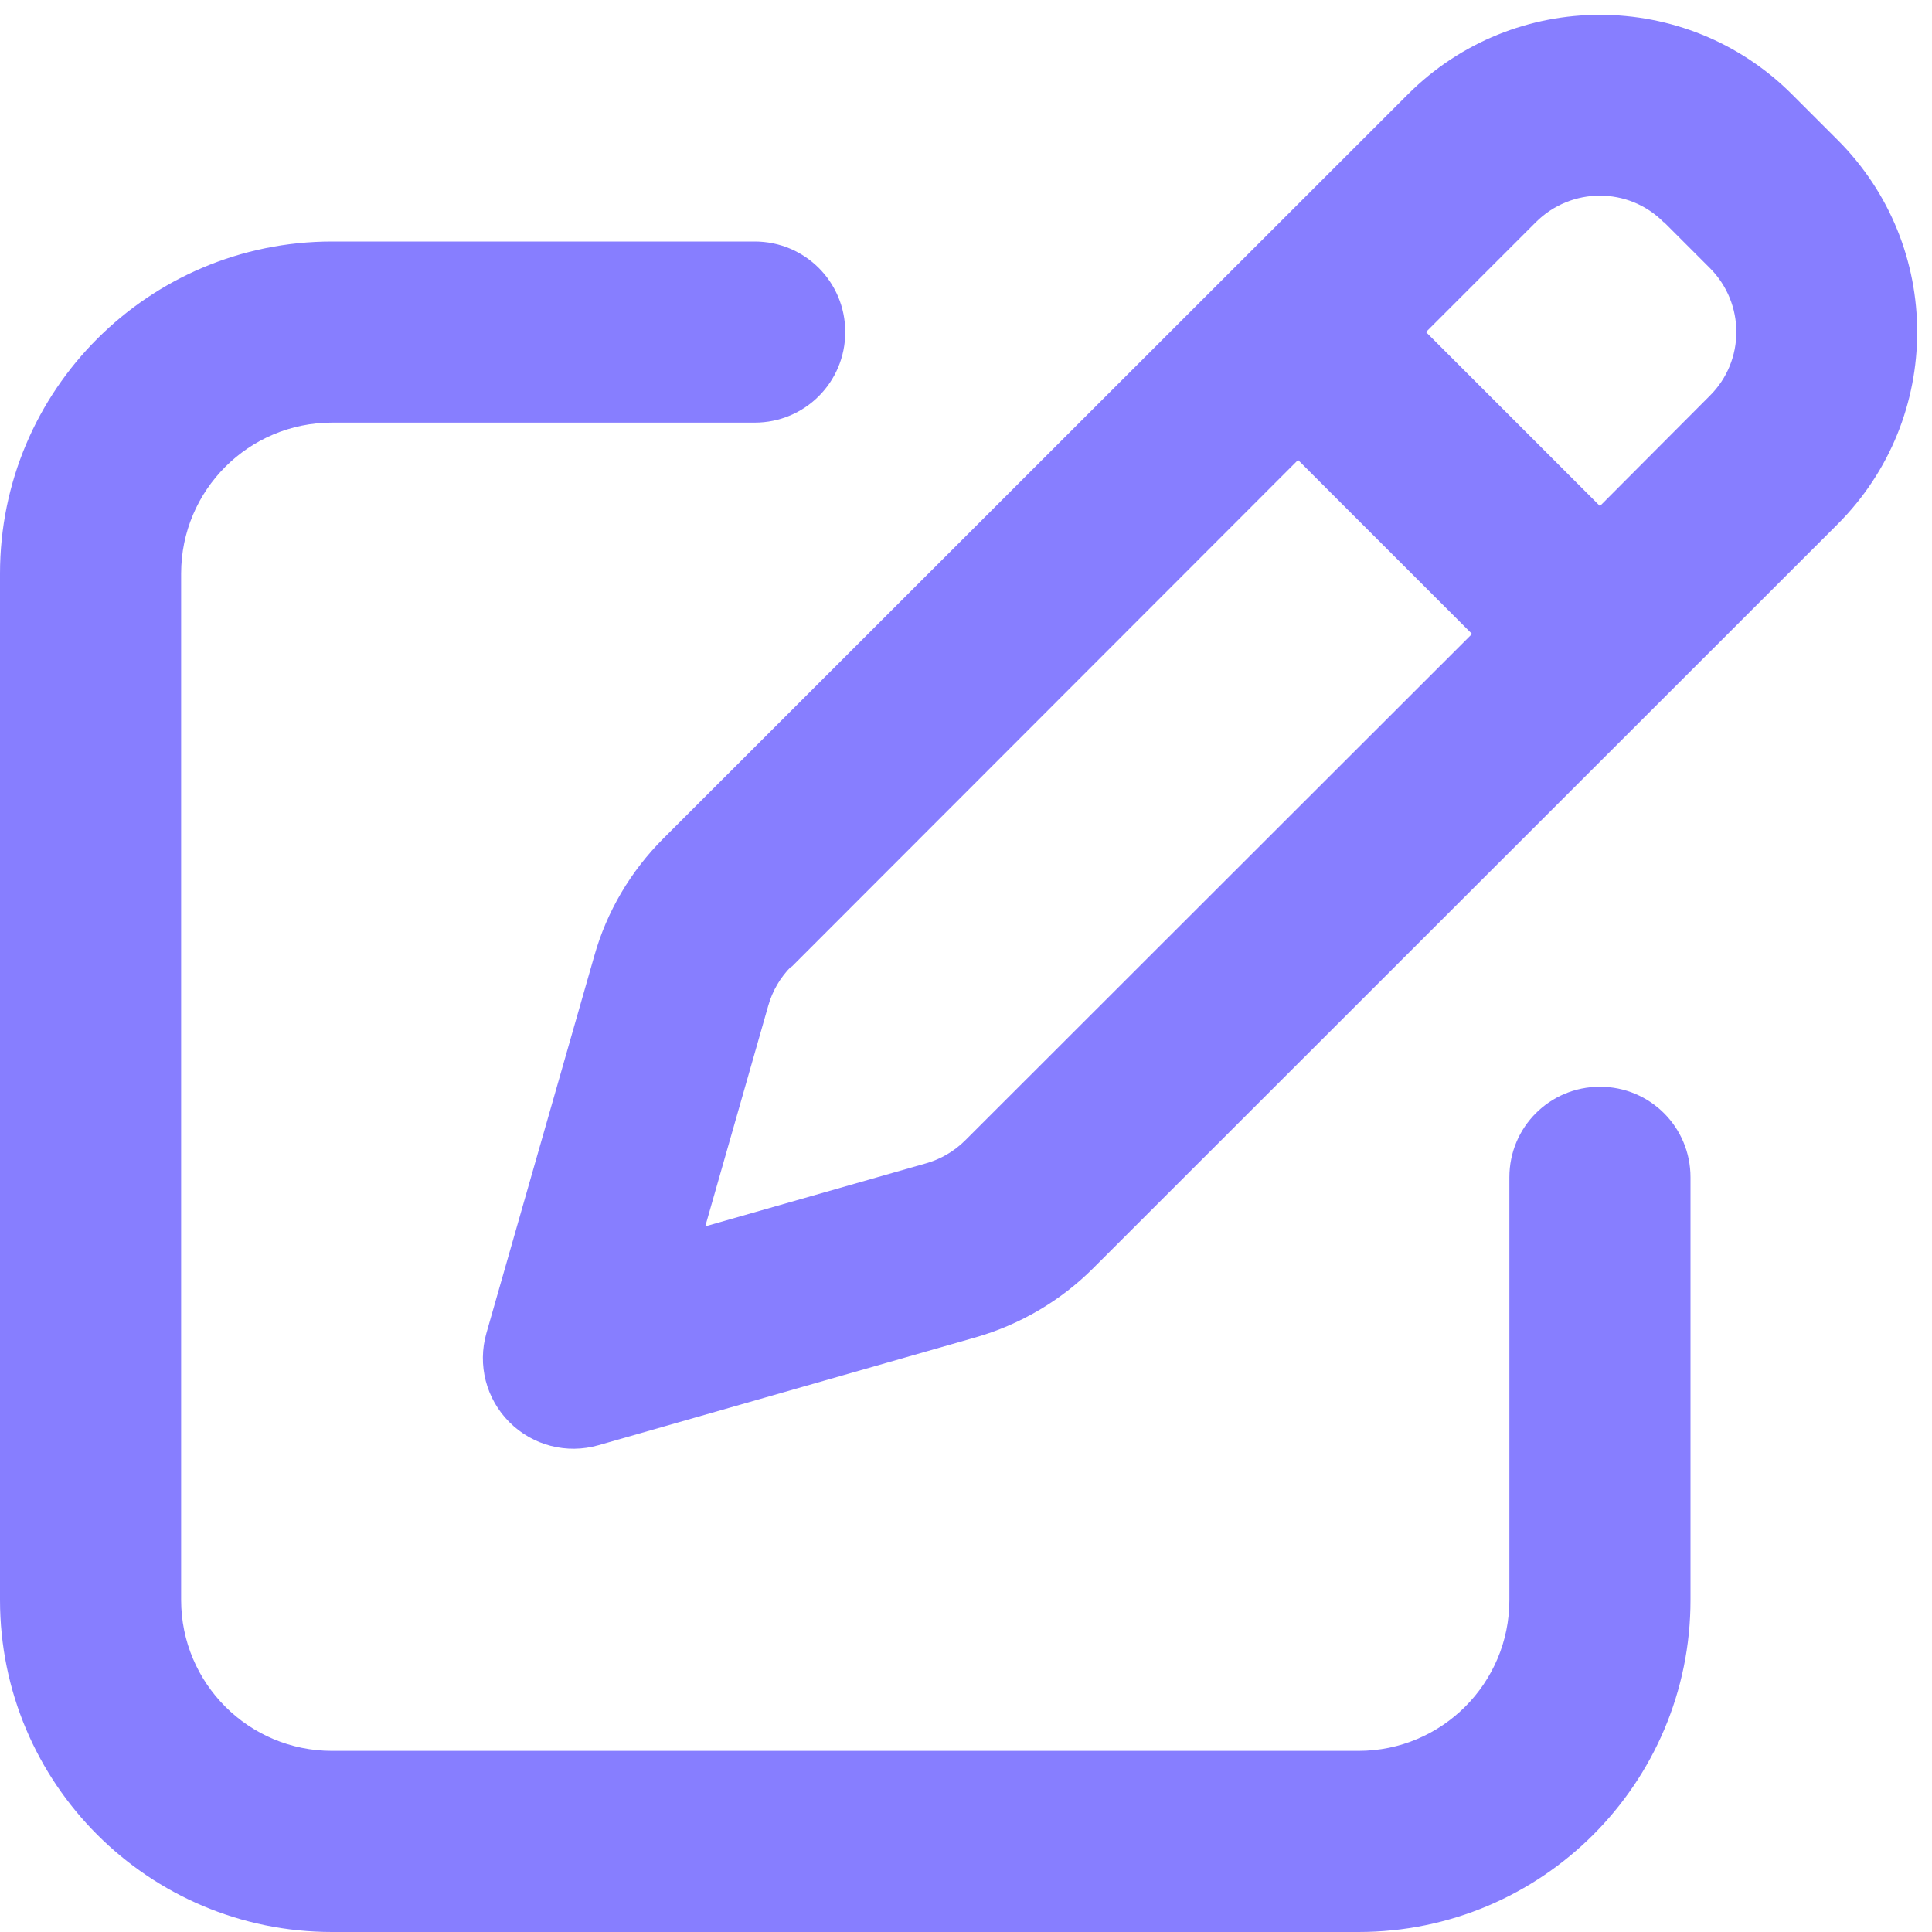
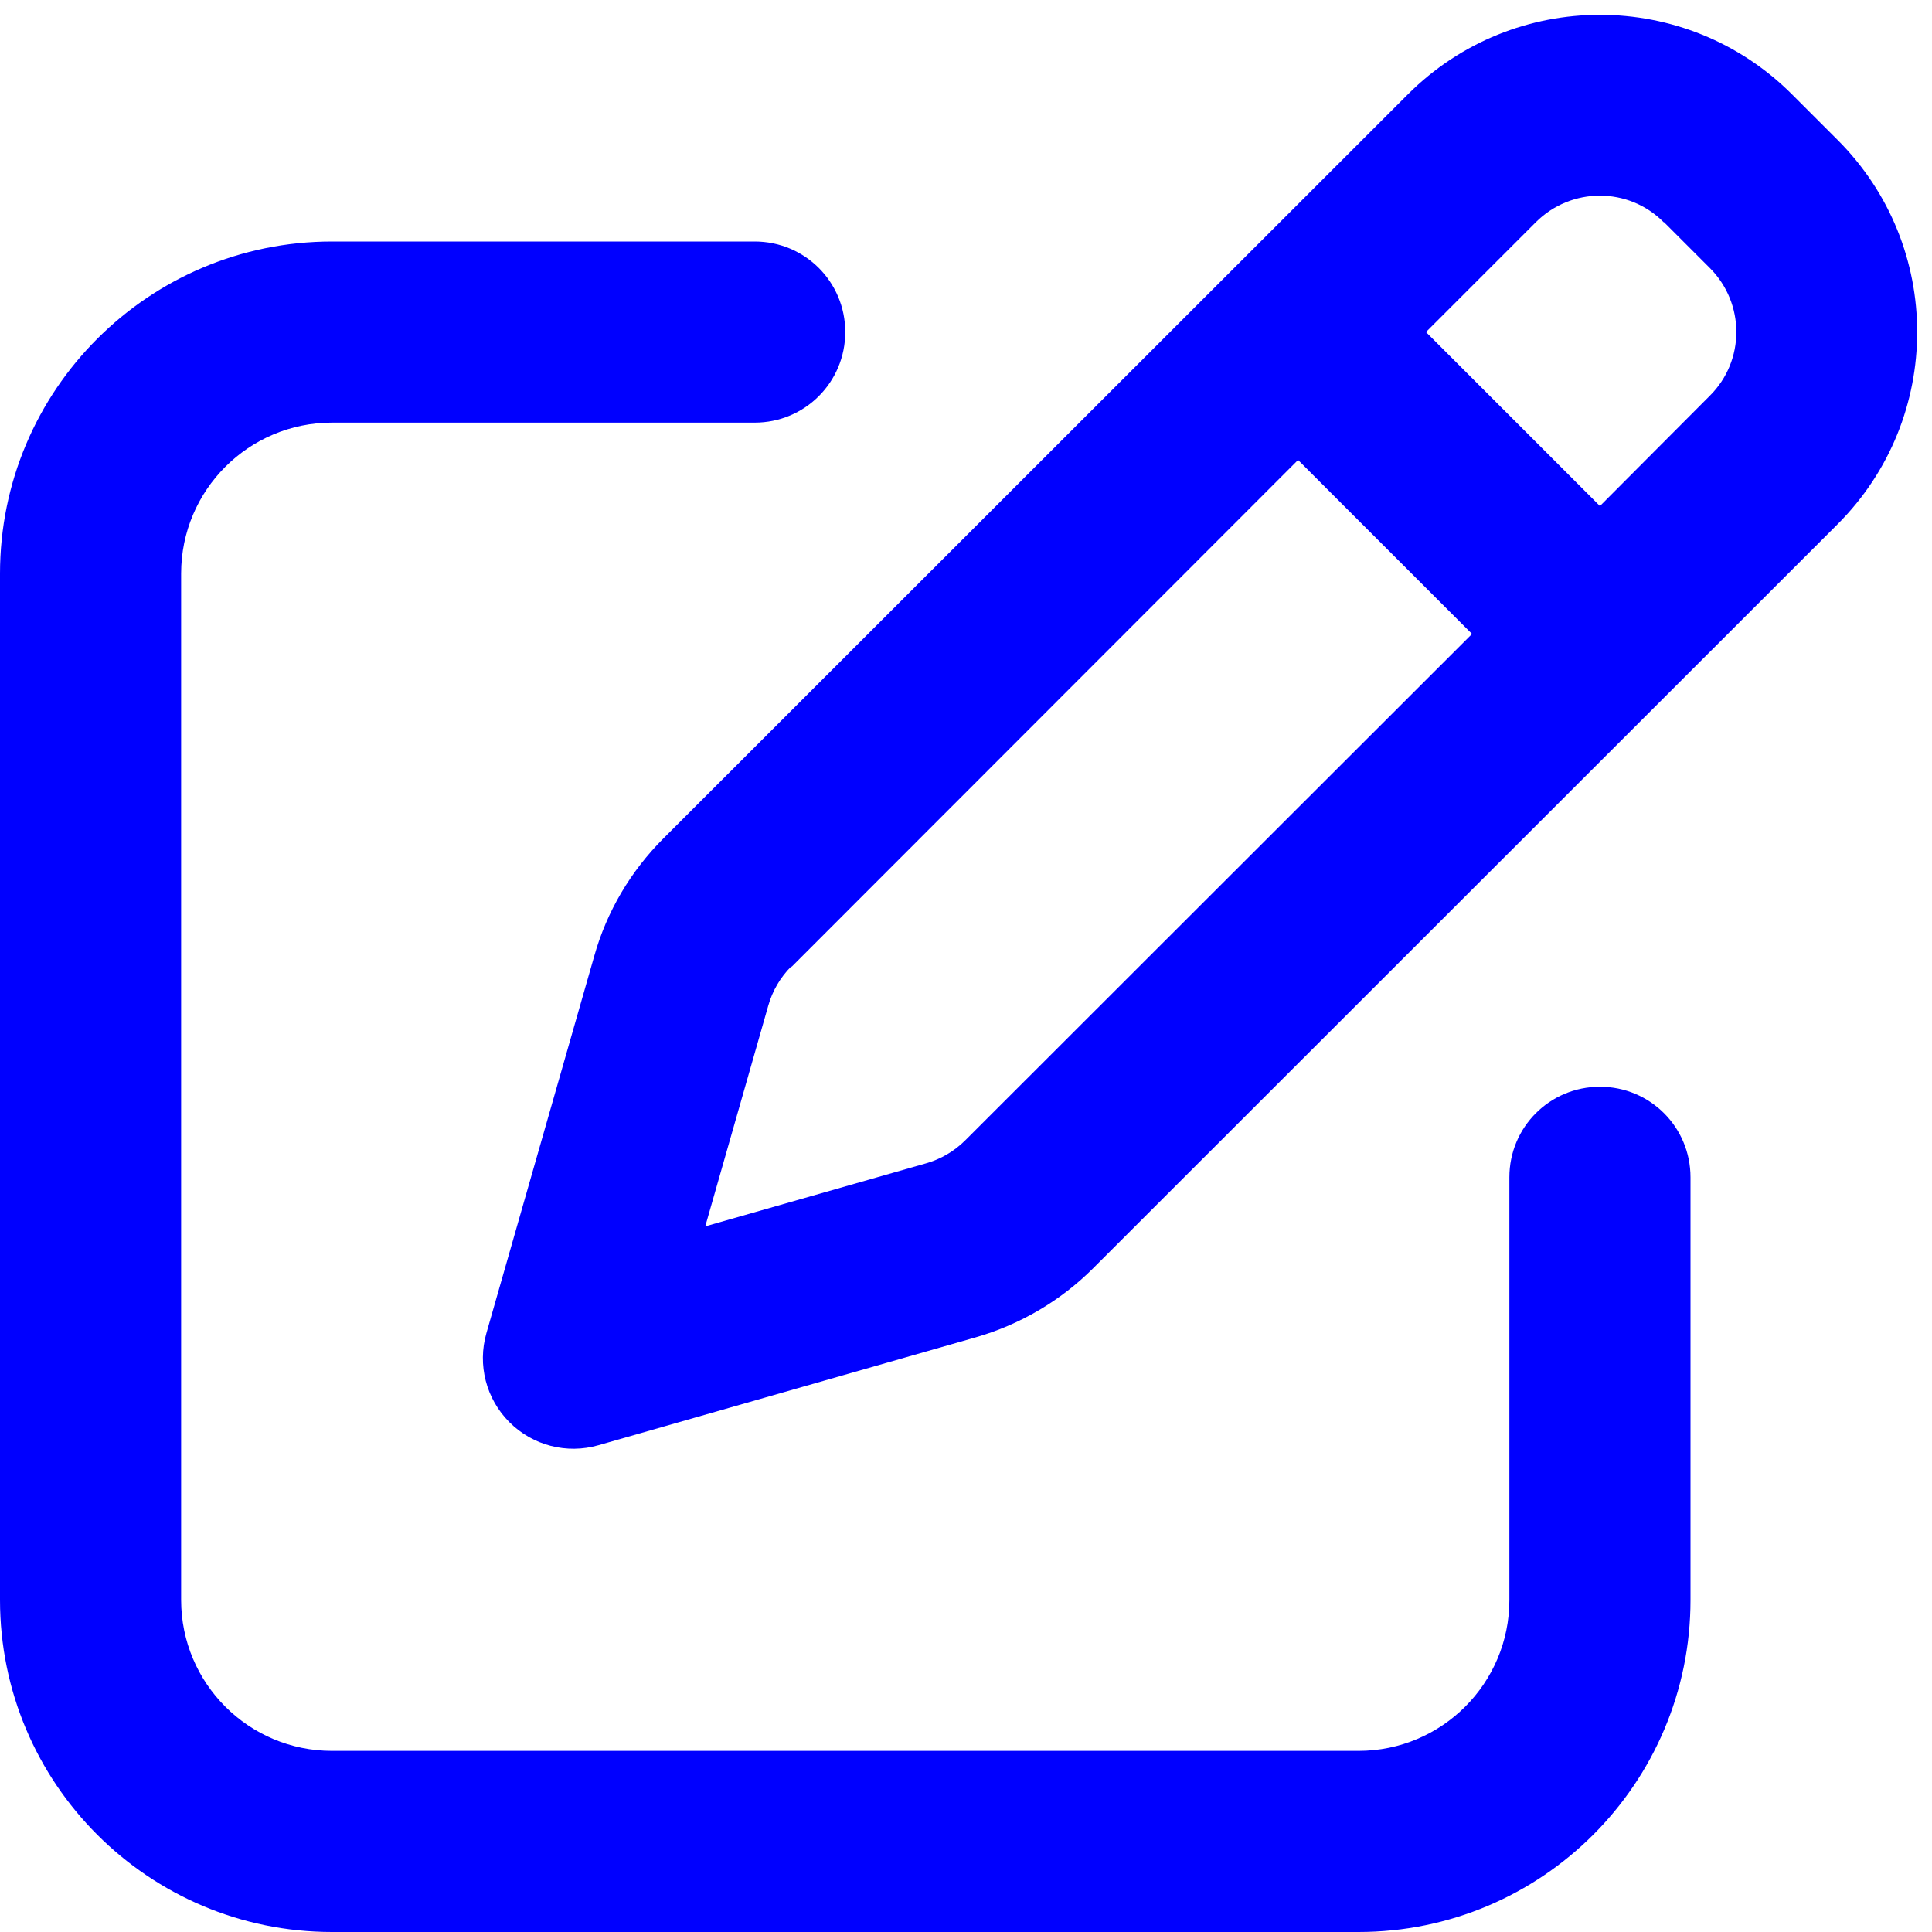
<svg xmlns="http://www.w3.org/2000/svg" width="24" height="24" viewBox="0 0 512 512">
-   <path d="M441 58.9L453.1 71c9.4 9.4 9.4 24.6 0 33.9L424 134.1 377.9 88 407 58.9c9.4-9.4 24.6-9.4 33.9 0zM209.8 256.2L344 121.9 390.1 168 255.8 302.2c-2.9 2.9-6.5 5-10.4 6.1l-58.5 16.7 16.7-58.5c1.1-3.9 3.2-7.5 6.1-10.4zM373.1 25L175.8 222.2c-8.7 8.7-15 19.4-18.3 31.1l-28.6 100c-2.4 8.4-.1 17.4 6.1 23.6s15.2 8.5 23.6 6.1l100-28.6c11.8-3.4 22.5-9.7 31.1-18.3L487 138.9c28.1-28.1 28.1-73.7 0-101.8L474.9 25C446.8-3.1 401.2-3.1 373.1 25zM88 64C39.4 64 0 103.4 0 152V424c0 48.6 39.4 88 88 88H360c48.6 0 88-39.4 88-88V312c0-13.3-10.7-24-24-24s-24 10.7-24 24V424c0 22.1-17.9 40-40 40H88c-22.1 0-40-17.9-40-40V152c0-22.1 17.9-40 40-40H200c13.3 0 24-10.7 24-24s-10.7-24-24-24H88z" fill="#877EFF" />
+   <path d="M441 58.9L453.1 71c9.4 9.4 9.4 24.6 0 33.9L424 134.1 377.9 88 407 58.9c9.4-9.4 24.6-9.4 33.9 0zM209.8 256.2L344 121.9 390.1 168 255.8 302.2c-2.9 2.9-6.5 5-10.4 6.1l-58.5 16.7 16.7-58.5c1.1-3.9 3.2-7.5 6.1-10.4zM373.1 25L175.8 222.2c-8.7 8.7-15 19.4-18.3 31.1l-28.6 100c-2.4 8.4-.1 17.4 6.1 23.6s15.2 8.5 23.6 6.1l100-28.6c11.8-3.4 22.5-9.7 31.1-18.3L487 138.9c28.1-28.1 28.1-73.7 0-101.8L474.9 25C446.8-3.1 401.2-3.1 373.1 25zM88 64C39.4 64 0 103.4 0 152V424c0 48.6 39.4 88 88 88H360c48.6 0 88-39.4 88-88V312c0-13.3-10.7-24-24-24s-24 10.7-24 24V424c0 22.1-17.9 40-40 40H88c-22.1 0-40-17.9-40-40V152c0-22.1 17.9-40 40-40H200c13.3 0 24-10.7 24-24s-10.7-24-24-24H88z" fill="blue" />
</svg>
